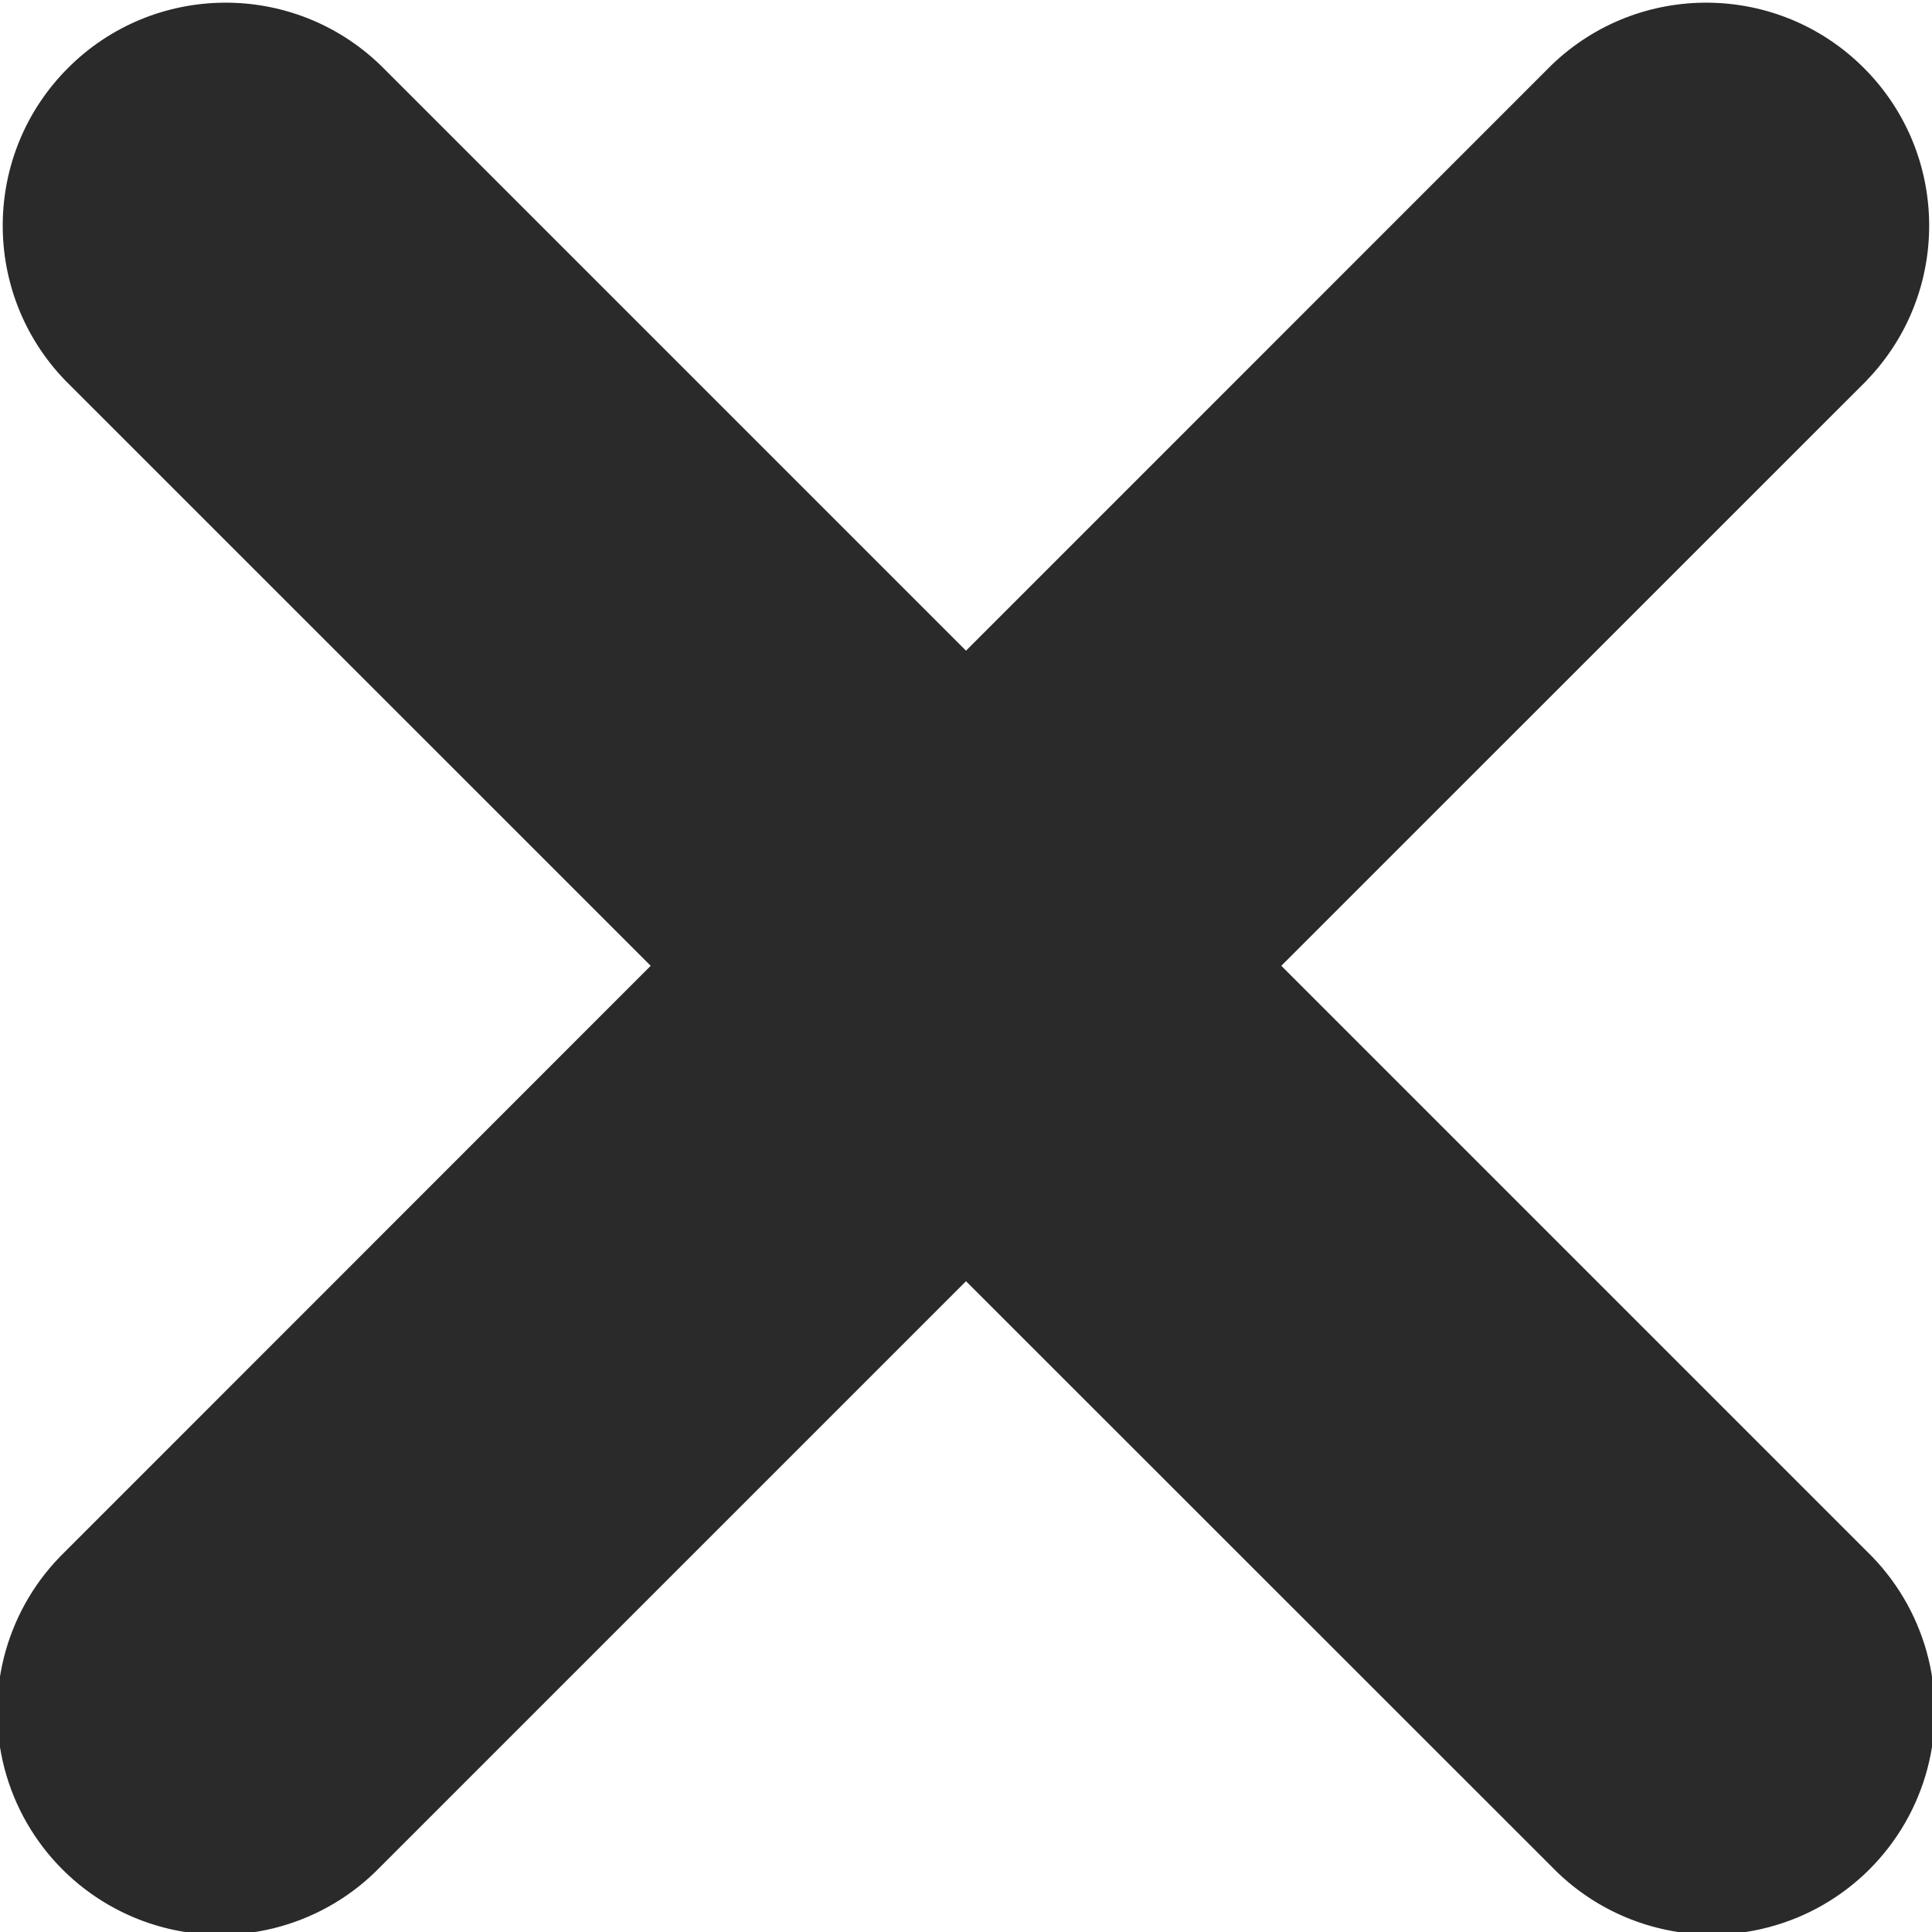
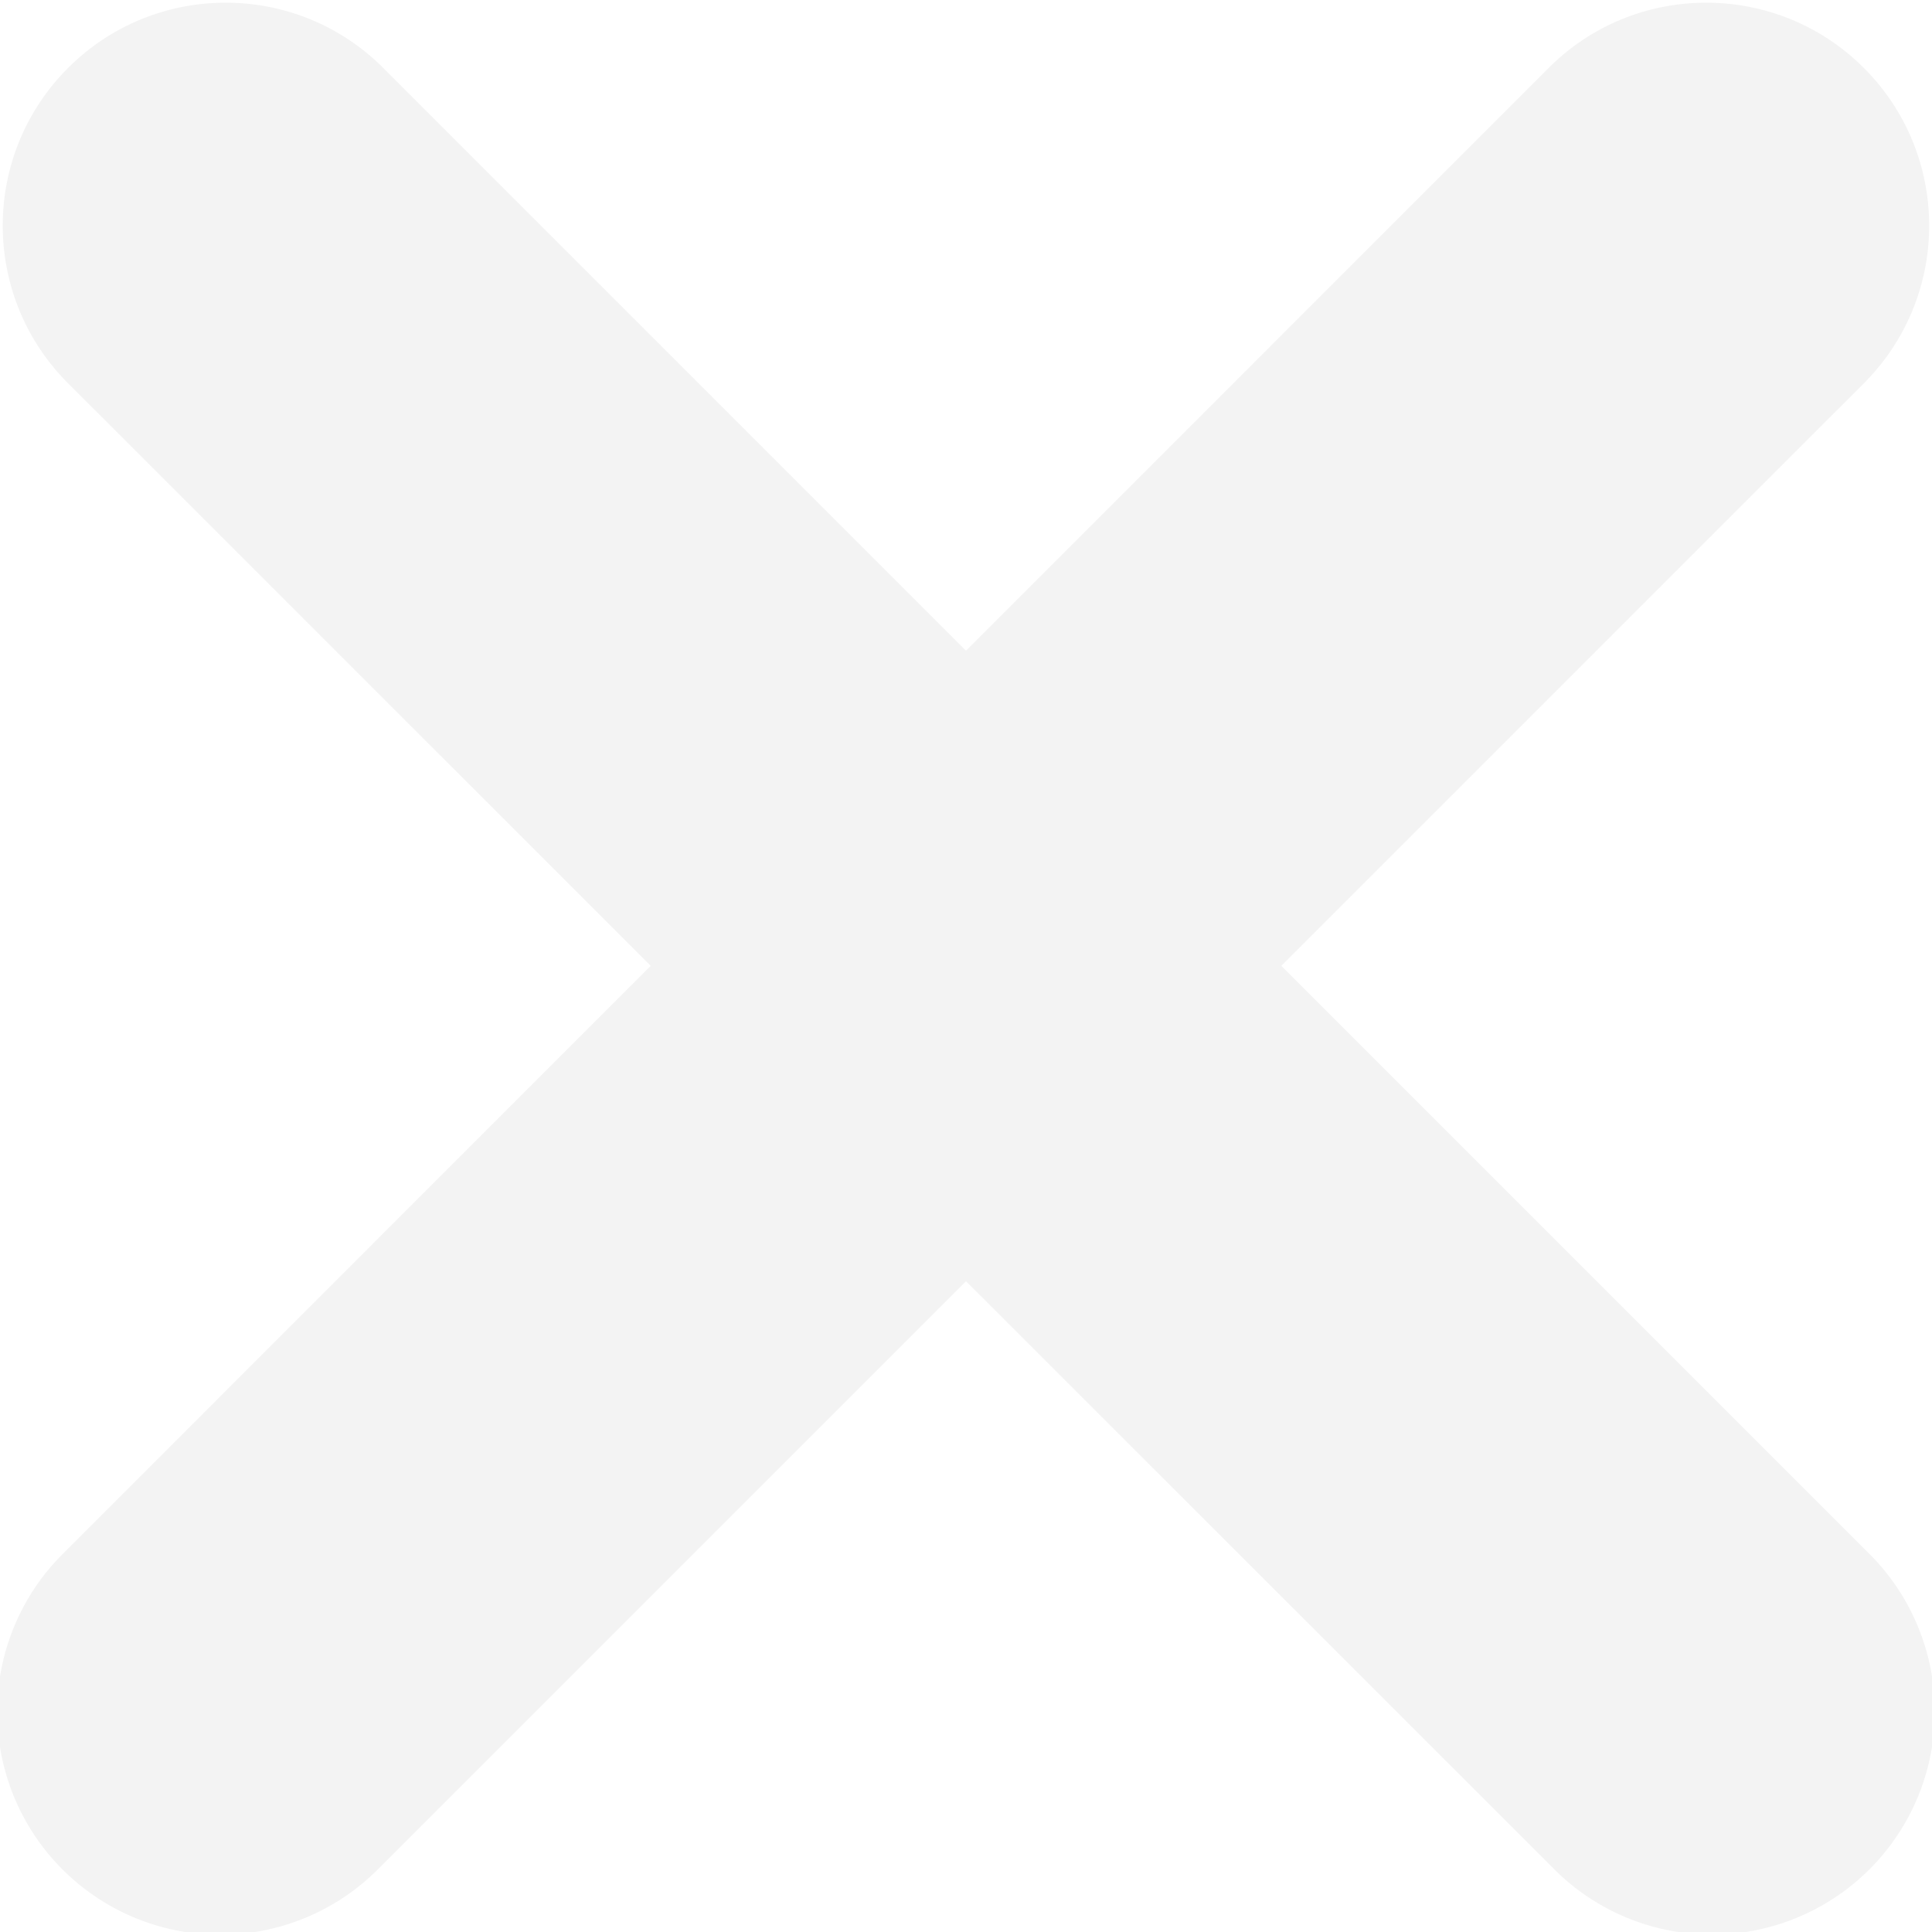
<svg xmlns="http://www.w3.org/2000/svg" width="20" height="20">
-   <path data-name="Caminho 12" d="M19.324 3.939l-6.06 6.059 6.06 6.06a2.308 2.308 0 11-3.263 3.264L10 13.263l-6.061 6.061A2.308 2.308 0 11.676 16.06l6.06-6.062-6.06-6.059A2.308 2.308 0 013.939.675L10 6.736 16.06.675a2.308 2.308 0 013.263 3.264z" fill="#2a2a2a" />
+   <path data-name="Caminho 12" d="M19.324 3.939l-6.06 6.059 6.06 6.06a2.308 2.308 0 11-3.263 3.264L10 13.263l-6.061 6.061A2.308 2.308 0 11.676 16.06l6.06-6.062-6.06-6.059A2.308 2.308 0 013.939.675L10 6.736 16.06.675a2.308 2.308 0 013.263 3.264z" fill="#f3f3f3" />
</svg>
